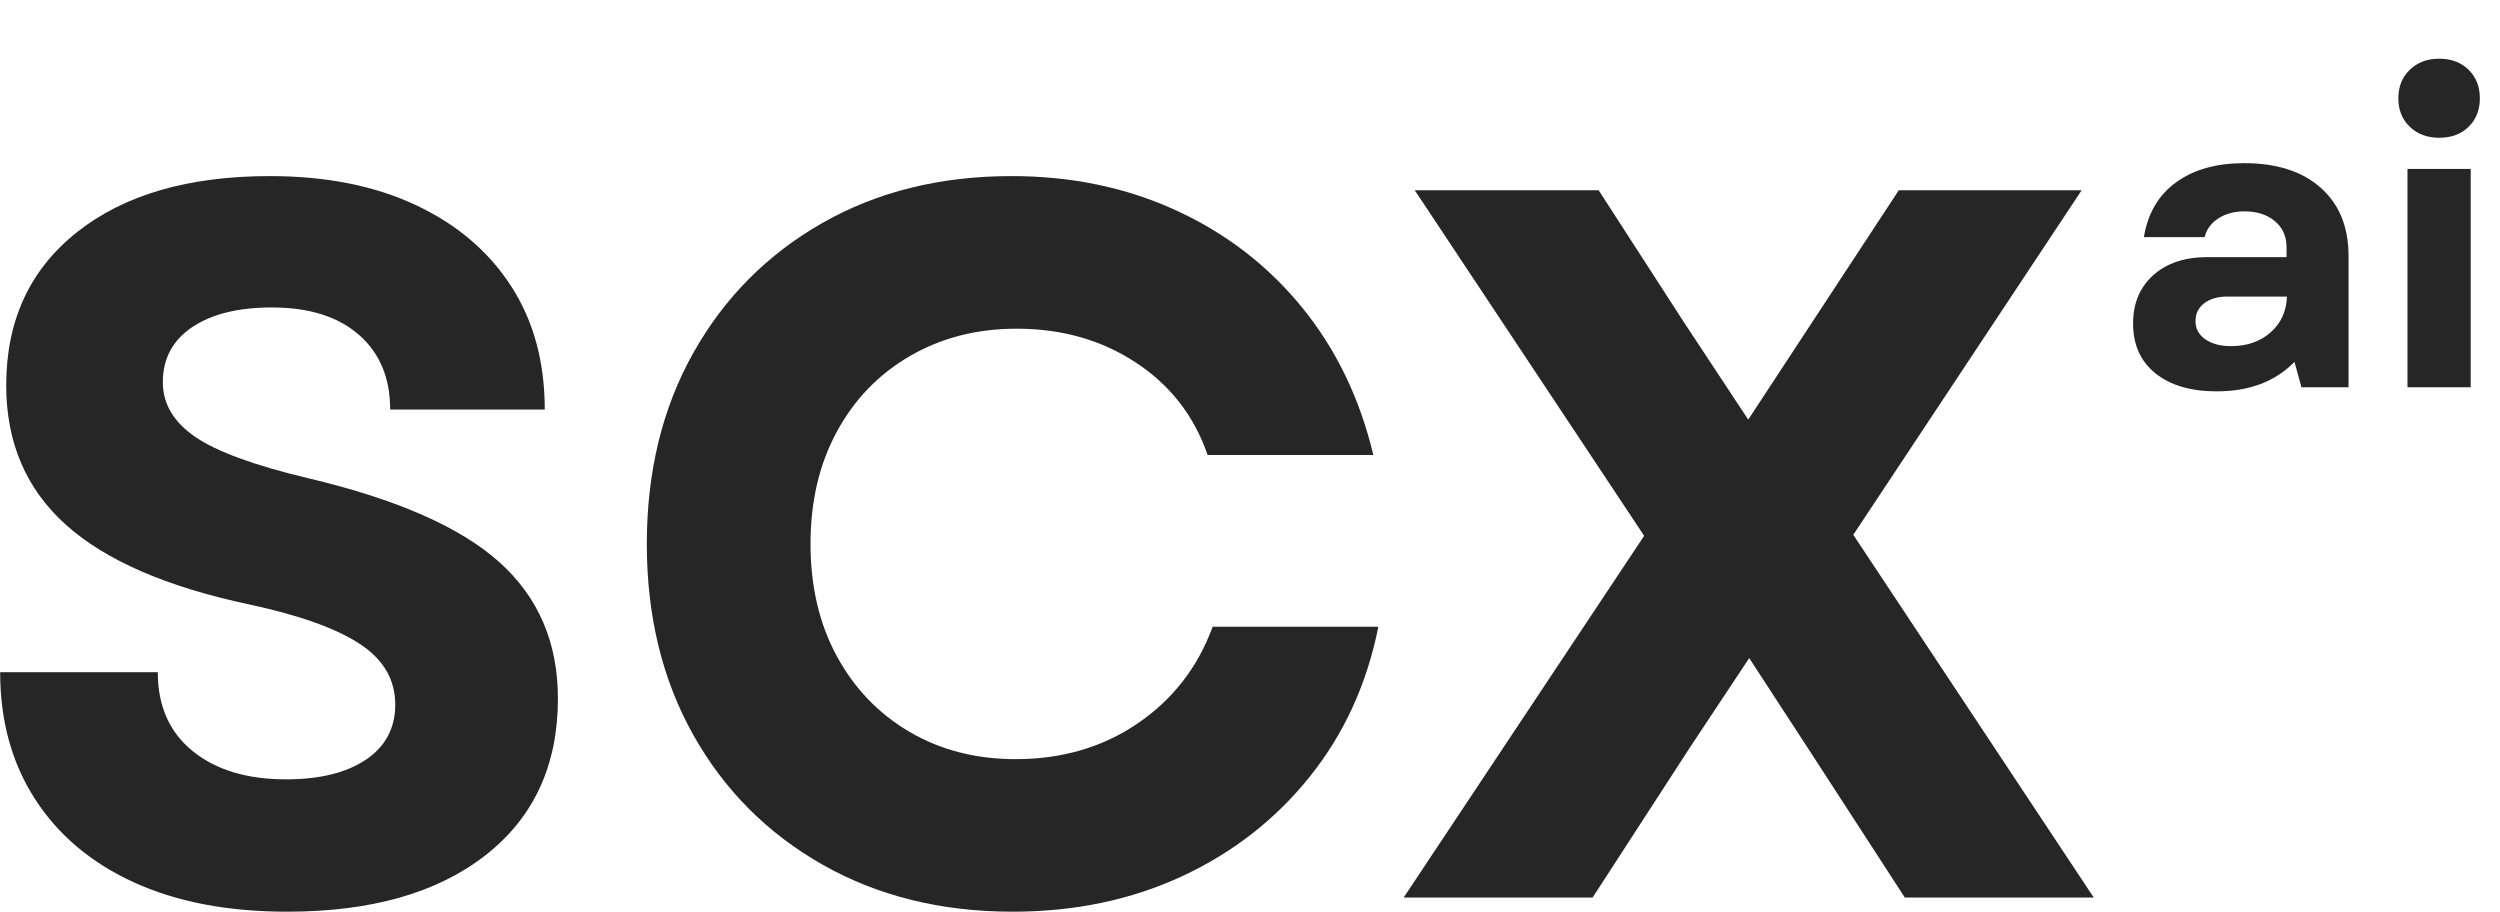
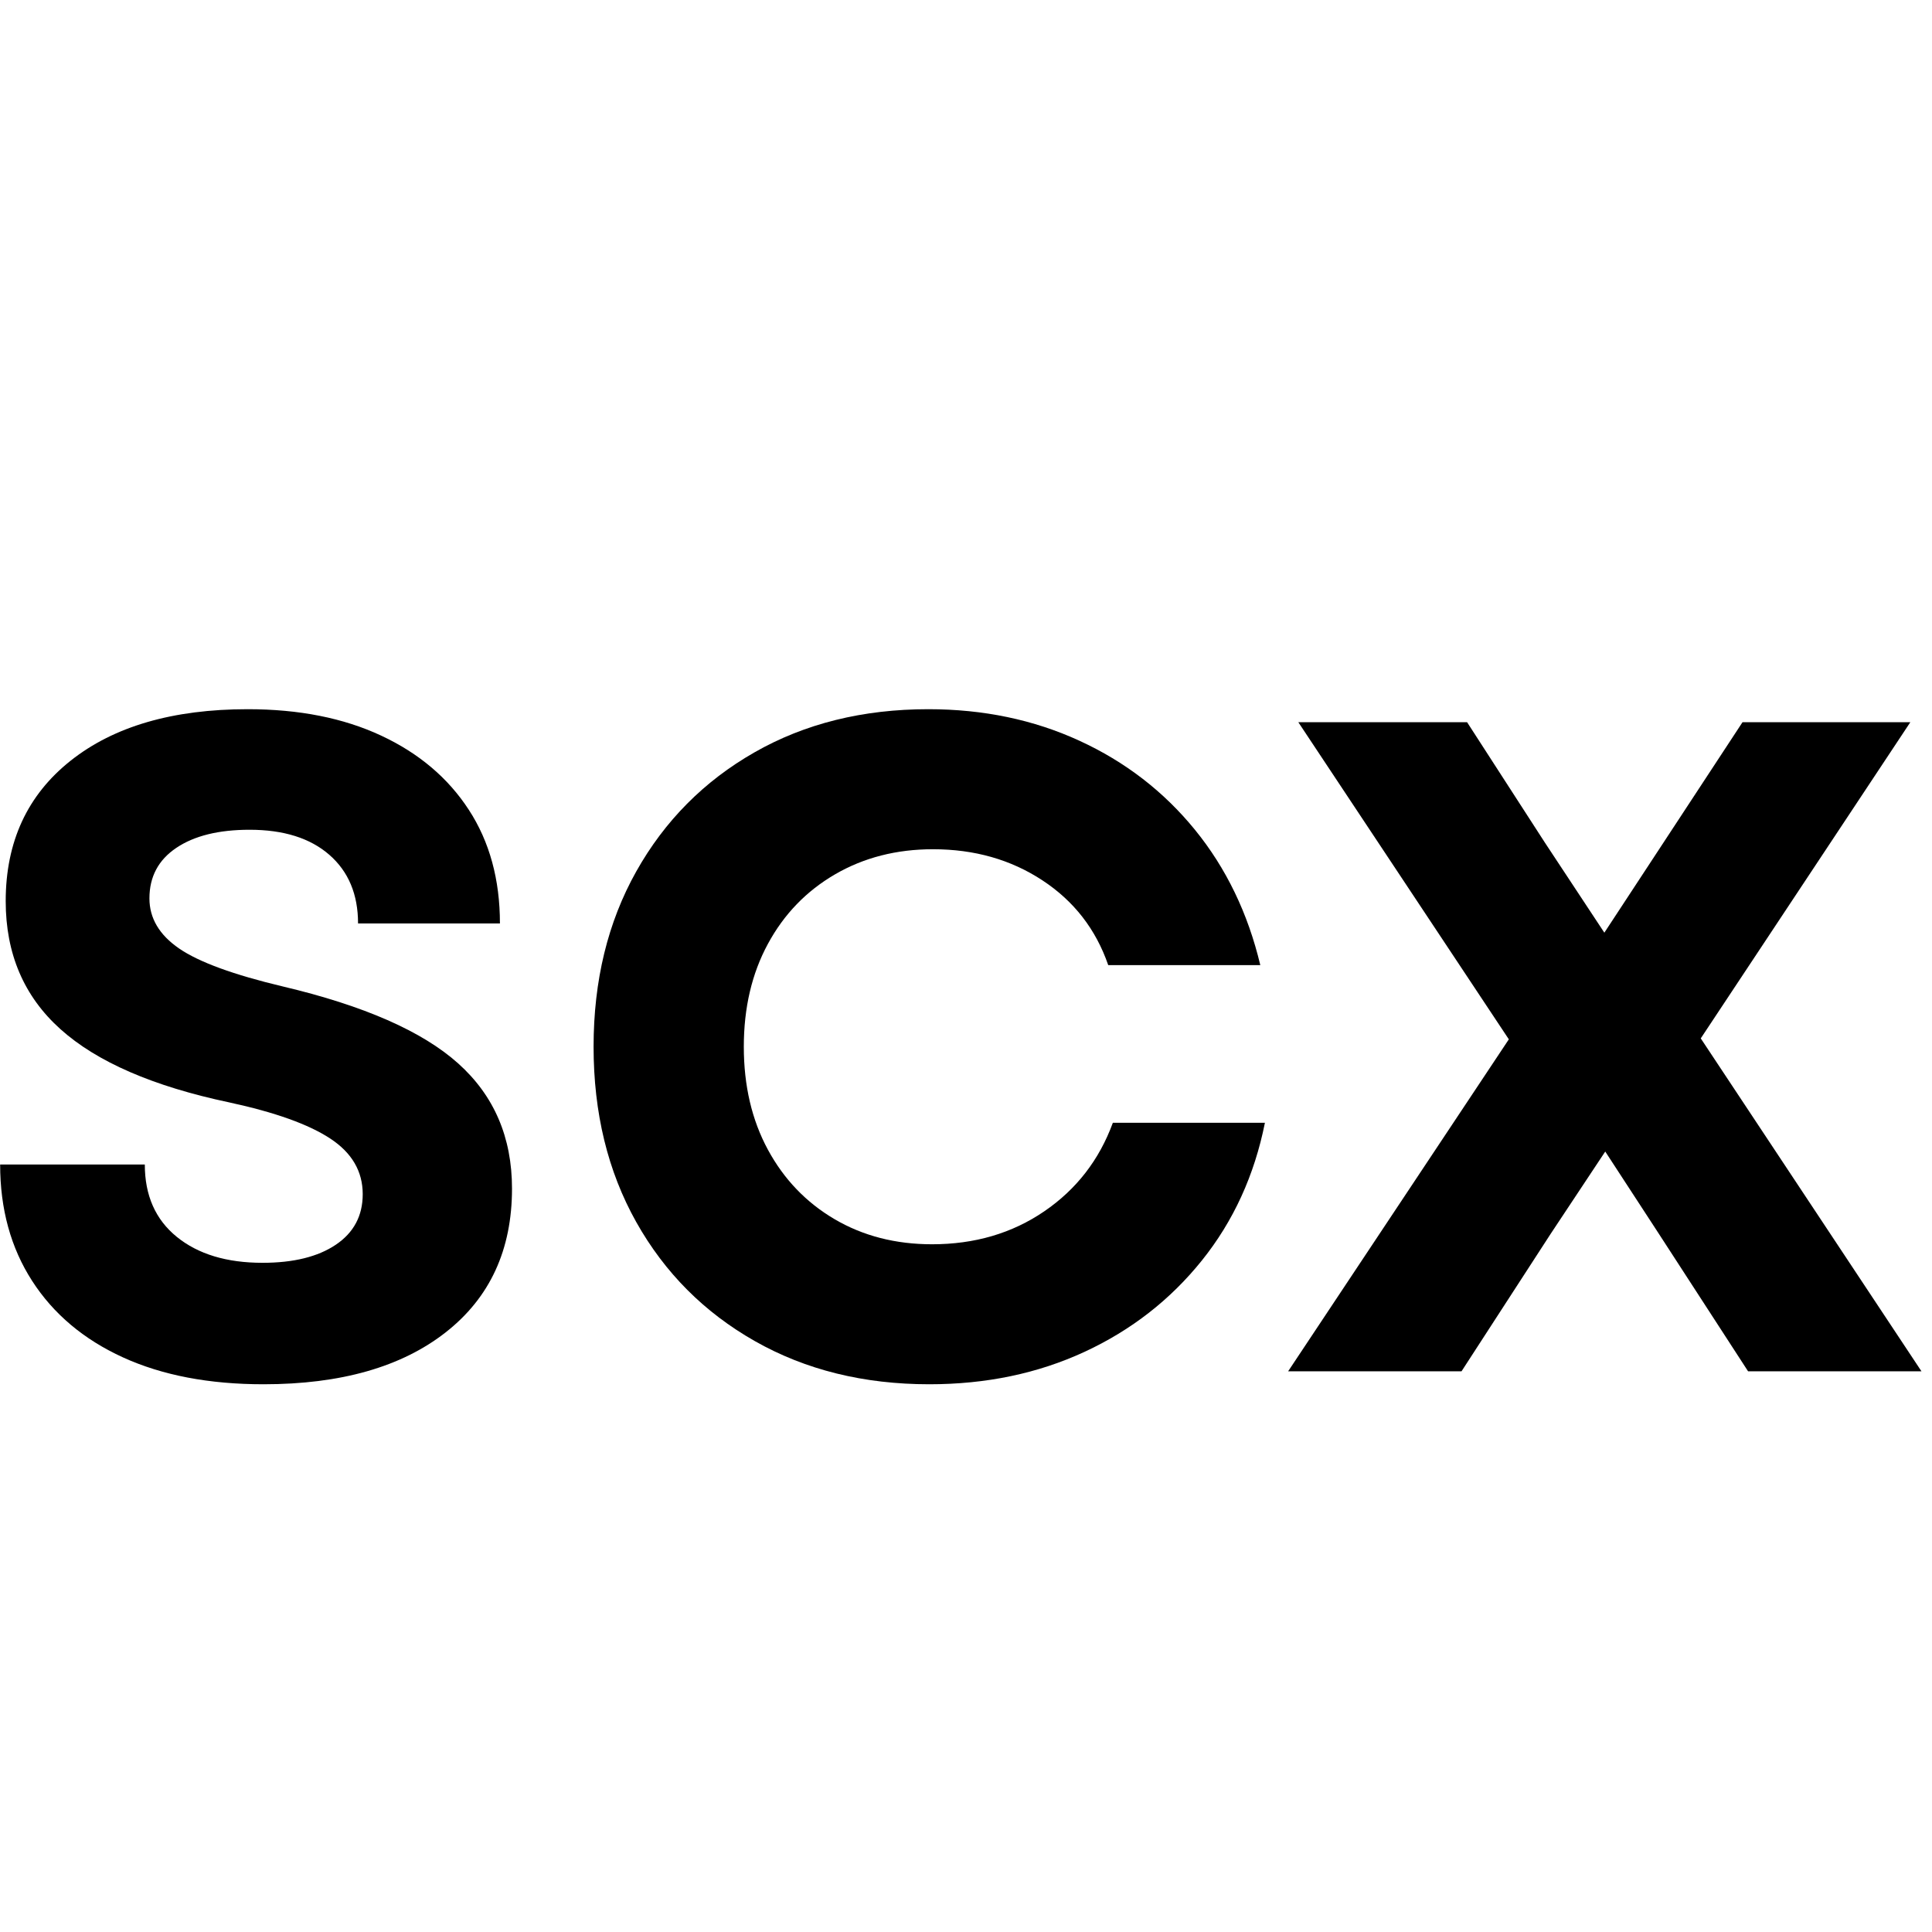
- <svg xmlns="http://www.w3.org/2000/svg" width="760" zoomAndPan="magnify" viewBox="107.5 18.8 760 277.2" height="277.2" preserveAspectRatio="xMidYMid meet" version="1.0">
-   <defs>
-     <g />
-     <clipPath id="6b6759321b">
-       <rect x="0" width="60" y="0" height="93" />
-     </clipPath>
-   </defs>
-   <g fill="#262626" fill-opacity="1">
+ <svg xmlns="http://www.w3.org/2000/svg" viewBox="107.5 -162.6 640 640" fill="currentColor">
+   <g>
    <g transform="translate(94.03079, 291.6585)">
      <g>
        <path d="M 100.75 4.297 C 82.727 4.297 67.211 1.328 54.203 -4.609 C 41.203 -10.547 31.172 -18.992 24.109 -29.953 C 17.047 -40.91 13.516 -53.758 13.516 -68.5 L 61.438 -68.5 C 61.438 -58.258 64.969 -50.27 72.031 -44.531 C 79.094 -38.801 88.562 -35.938 100.438 -35.938 C 110.676 -35.938 118.766 -37.93 124.703 -41.922 C 130.648 -45.922 133.625 -51.504 133.625 -58.672 C 133.625 -66.242 130.039 -72.383 122.875 -77.094 C 115.707 -81.812 104.547 -85.805 89.391 -89.078 C 64.203 -94.398 45.566 -102.488 33.484 -113.344 C 21.398 -124.195 15.359 -138.328 15.359 -155.734 C 15.359 -175.391 22.523 -190.898 36.859 -202.266 C 51.191 -213.641 70.75 -219.328 95.531 -219.328 C 112.531 -219.328 127.273 -216.406 139.766 -210.562 C 152.254 -204.727 161.926 -196.535 168.781 -185.984 C 175.645 -175.441 179.078 -162.898 179.078 -148.359 L 132.078 -148.359 C 132.078 -157.984 128.906 -165.562 122.562 -171.094 C 116.219 -176.625 107.41 -179.391 96.141 -179.391 C 85.898 -179.391 77.812 -177.391 71.875 -173.391 C 65.938 -169.398 62.969 -163.82 62.969 -156.656 C 62.969 -150.102 66.242 -144.57 72.797 -140.062 C 79.348 -135.562 90.816 -131.363 107.203 -127.469 C 134.023 -121.125 153.375 -112.629 165.25 -101.984 C 177.133 -91.336 183.078 -77.516 183.078 -60.516 C 183.078 -40.242 175.754 -24.375 161.109 -12.906 C 146.473 -1.438 126.352 4.297 100.75 4.297 Z M 100.75 4.297 " />
      </g>
    </g>
  </g>
-   <g fill="#262626" fill-opacity="1">
+   <g>
    <g transform="translate(290.9281, 291.6585)">
      <g>
        <path d="M 124.406 4.297 C 102.695 4.297 83.445 -0.461 66.656 -9.984 C 49.863 -19.504 36.754 -32.66 27.328 -49.453 C 17.91 -66.242 13.203 -85.598 13.203 -107.516 C 13.203 -129.422 17.91 -148.77 27.328 -165.562 C 36.754 -182.352 49.812 -195.508 66.5 -205.031 C 83.188 -214.562 102.383 -219.328 124.094 -219.328 C 142.32 -219.328 159.008 -215.844 174.156 -208.875 C 189.312 -201.914 202.062 -192.086 212.406 -179.391 C 222.75 -166.691 229.969 -151.742 234.062 -134.547 L 183.688 -134.547 C 179.594 -146.422 172.32 -155.785 161.875 -162.641 C 151.438 -169.504 139.359 -172.938 125.641 -172.938 C 113.555 -172.938 102.75 -170.172 93.219 -164.641 C 83.695 -159.109 76.273 -151.426 70.953 -141.594 C 65.629 -131.77 62.969 -120.41 62.969 -107.516 C 62.969 -94.609 65.629 -83.238 70.953 -73.406 C 76.273 -63.582 83.645 -55.906 93.062 -50.375 C 102.488 -44.844 113.242 -42.078 125.328 -42.078 C 139.453 -42.078 151.836 -45.711 162.484 -52.984 C 173.141 -60.254 180.719 -70.035 185.219 -82.328 L 235.594 -82.328 C 232.113 -64.922 225.148 -49.711 214.703 -36.703 C 204.266 -23.703 191.316 -13.617 175.859 -6.453 C 160.398 0.711 143.25 4.297 124.406 4.297 Z M 124.406 4.297 " />
      </g>
    </g>
  </g>
-   <g fill="#262626" fill-opacity="1">
+   <g>
    <g transform="translate(525.9148, 291.6585)">
      <g>
        <path d="M 8.297 0 L 81.406 -109.969 L 11.672 -215.016 L 67.578 -215.016 L 93.375 -175.094 L 113.047 -145.297 L 158.812 -215.016 L 214.406 -215.016 L 144.984 -110.281 L 218.094 0 L 160.656 0 L 131.156 -45.469 L 113.344 -72.797 L 95.219 -45.469 L 65.734 0 Z M 8.297 0 " />
      </g>
    </g>
  </g>
-   <g transform="matrix(2, 0, 0, 2, 749, 1)">
-     <g clip-path="url(#6b6759321b)">
-       <g fill="#262626" fill-opacity="1">
-         <g transform="translate(0.32161, 67.76112)">
-           <g>
-             <path d="M 15.859 0.625 C 11.941 0.625 8.844 -0.285 6.562 -2.109 C 4.289 -3.941 3.156 -6.461 3.156 -9.672 C 3.156 -12.742 4.176 -15.195 6.219 -17.031 C 8.27 -18.863 11.02 -19.781 14.469 -19.781 L 26.484 -19.781 L 26.484 -21.297 C 26.484 -22.941 25.891 -24.258 24.703 -25.25 C 23.523 -26.238 21.988 -26.734 20.094 -26.734 C 18.539 -26.734 17.211 -26.375 16.109 -25.656 C 15.016 -24.945 14.32 -24 14.031 -22.812 L 4.797 -22.812 C 5.391 -26.438 7.023 -29.219 9.703 -31.156 C 12.379 -33.094 15.82 -34.062 20.031 -34.062 C 25.008 -34.062 28.898 -32.805 31.703 -30.297 C 34.504 -27.797 35.906 -24.352 35.906 -19.969 L 35.906 0 L 28.75 0 L 27.688 -3.859 C 24.781 -0.867 20.836 0.625 15.859 0.625 Z M 12.641 -10.047 C 12.641 -8.91 13.133 -7.992 14.125 -7.297 C 15.113 -6.598 16.43 -6.25 18.078 -6.25 C 20.473 -6.25 22.461 -6.941 24.047 -8.328 C 25.629 -9.723 26.461 -11.539 26.547 -13.781 L 17.438 -13.781 C 16.008 -13.781 14.852 -13.441 13.969 -12.766 C 13.082 -12.086 12.641 -11.18 12.641 -10.047 Z M 12.641 -10.047 " />
-           </g>
-         </g>
-       </g>
-       <g fill="#262626" fill-opacity="1">
-         <g transform="translate(40.39108, 67.76112)">
-           <g>
-             <path d="M 4.797 0 L 4.797 -33.188 L 14.406 -33.188 L 14.406 0 Z M 3.406 -43.922 C 3.406 -45.691 3.984 -47.133 5.141 -48.25 C 6.305 -49.375 7.797 -49.938 9.609 -49.938 C 11.461 -49.938 12.957 -49.375 14.094 -48.25 C 15.227 -47.133 15.797 -45.691 15.797 -43.922 C 15.797 -42.148 15.227 -40.707 14.094 -39.594 C 12.957 -38.477 11.461 -37.922 9.609 -37.922 C 7.797 -37.922 6.305 -38.477 5.141 -39.594 C 3.984 -40.707 3.406 -42.148 3.406 -43.922 Z M 3.406 -43.922 " />
-           </g>
-         </g>
-       </g>
-     </g>
-   </g>
</svg>
